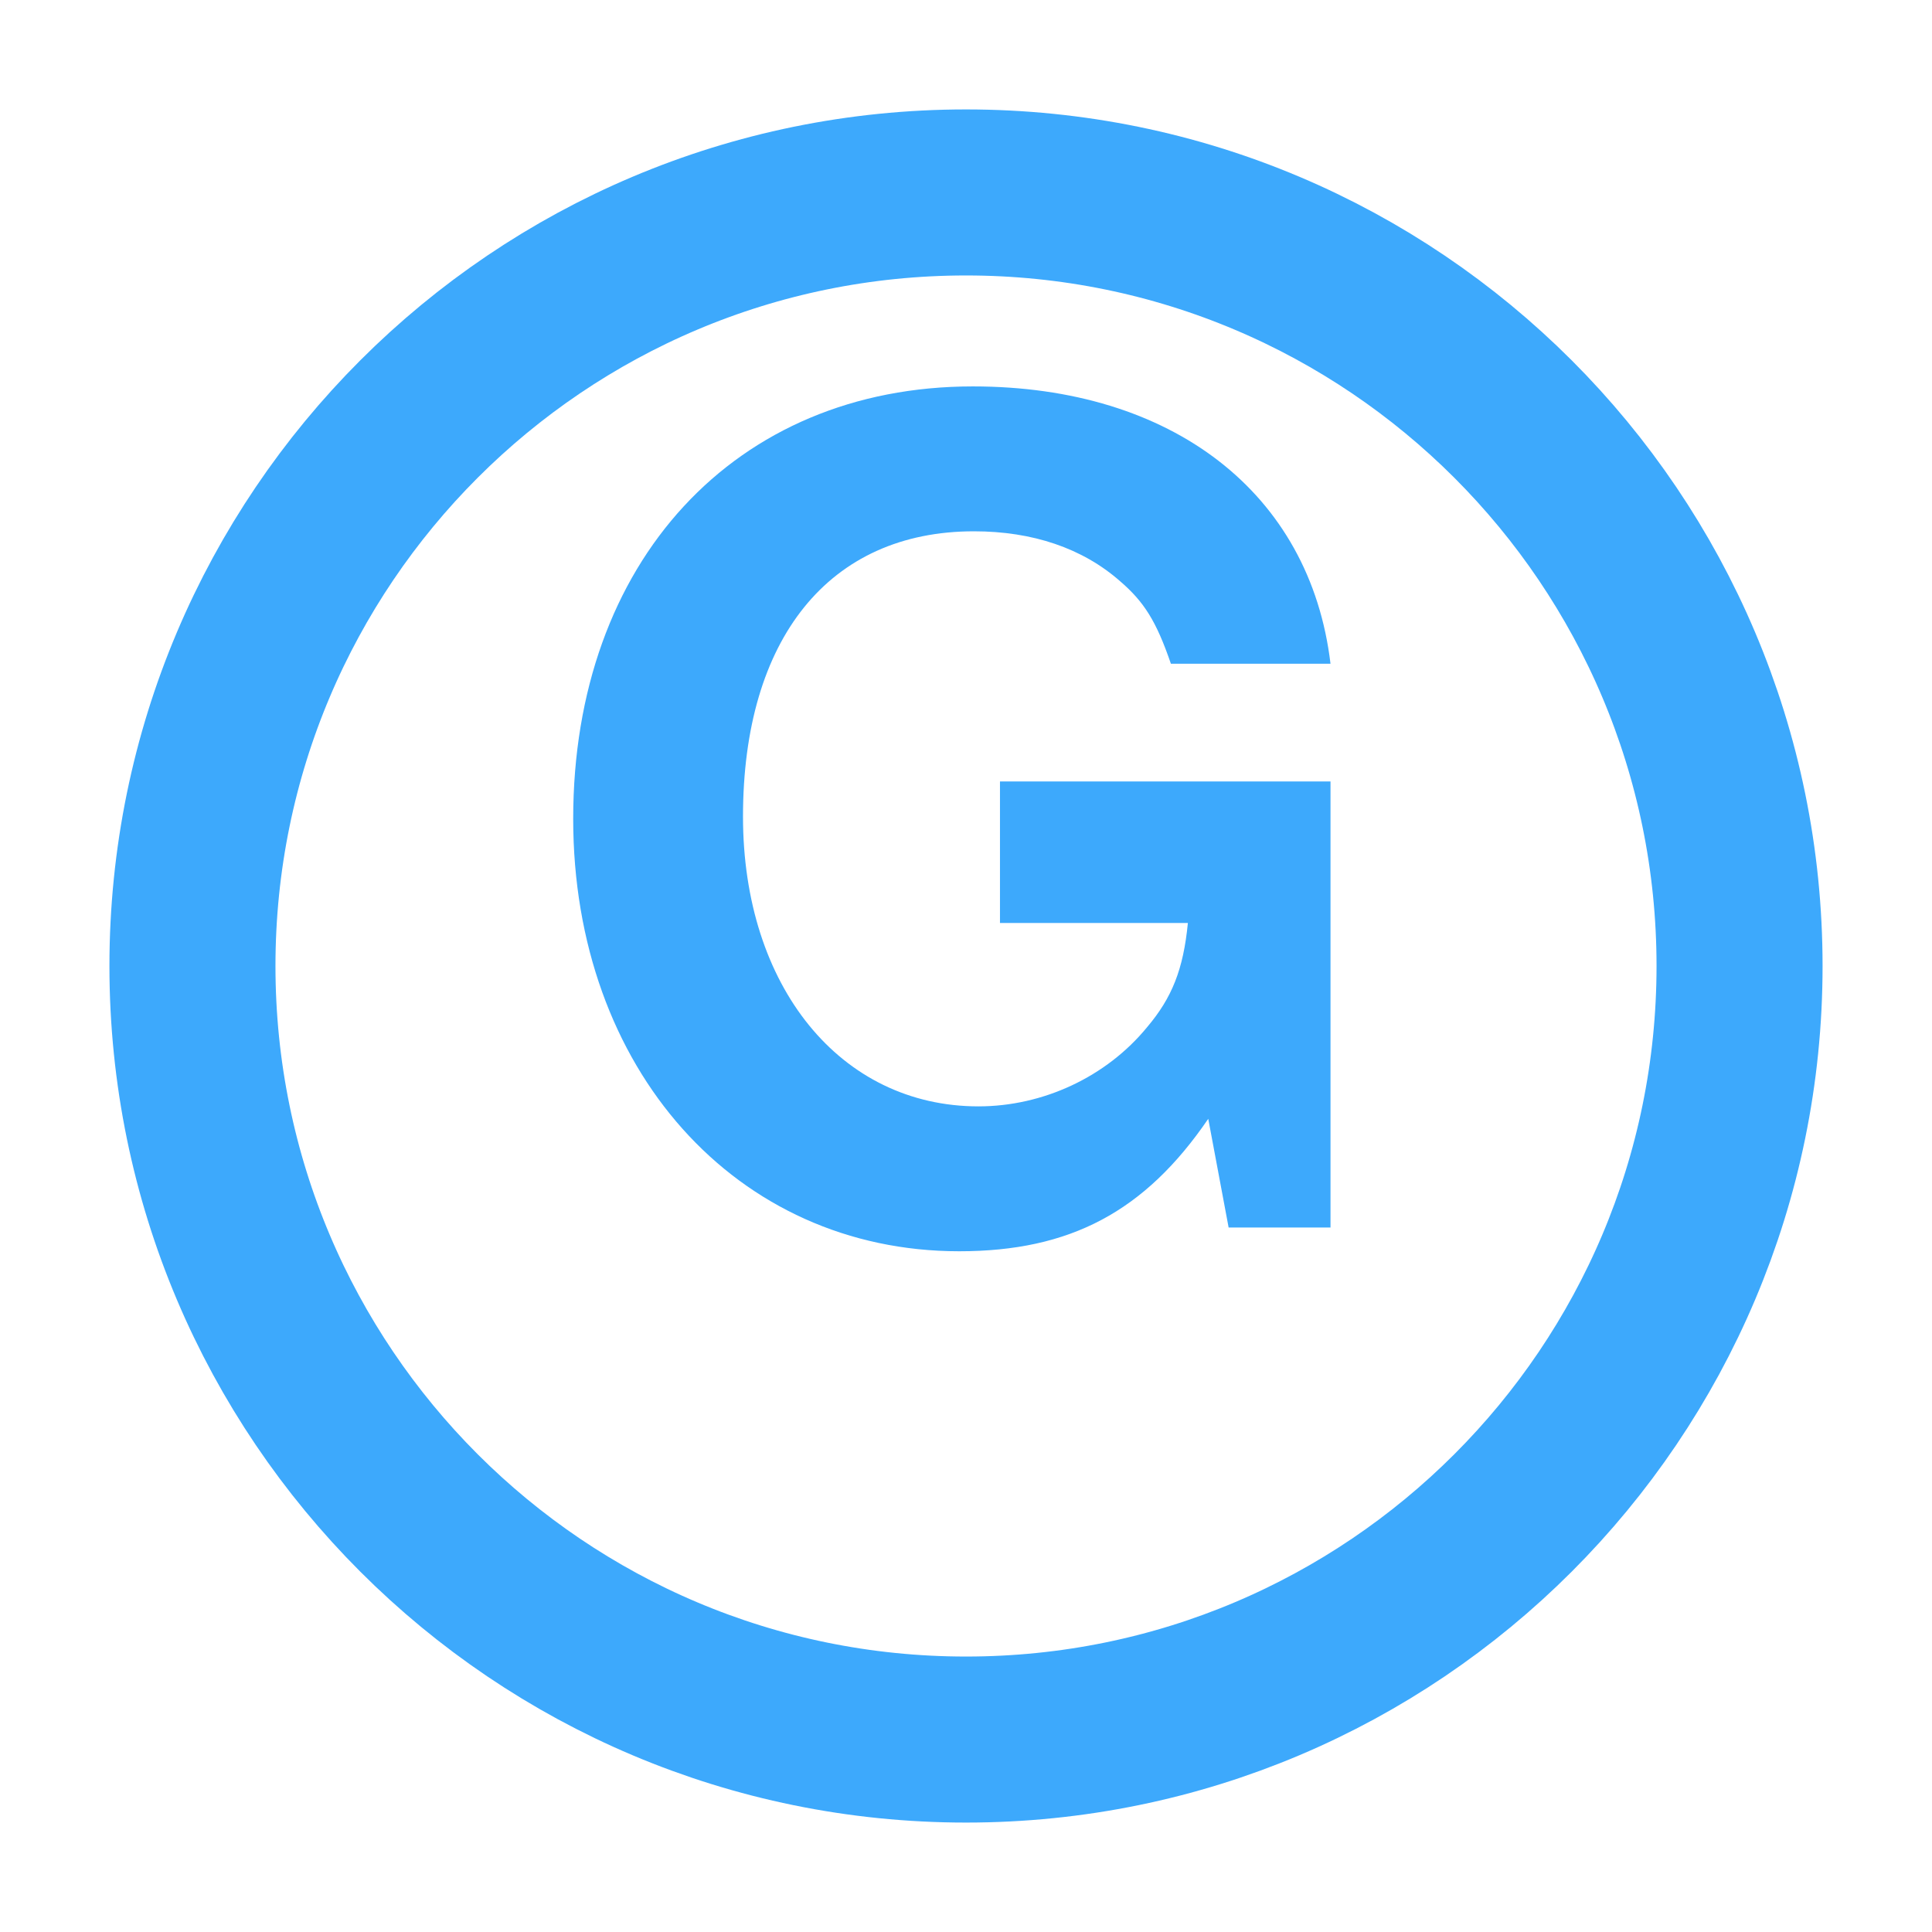
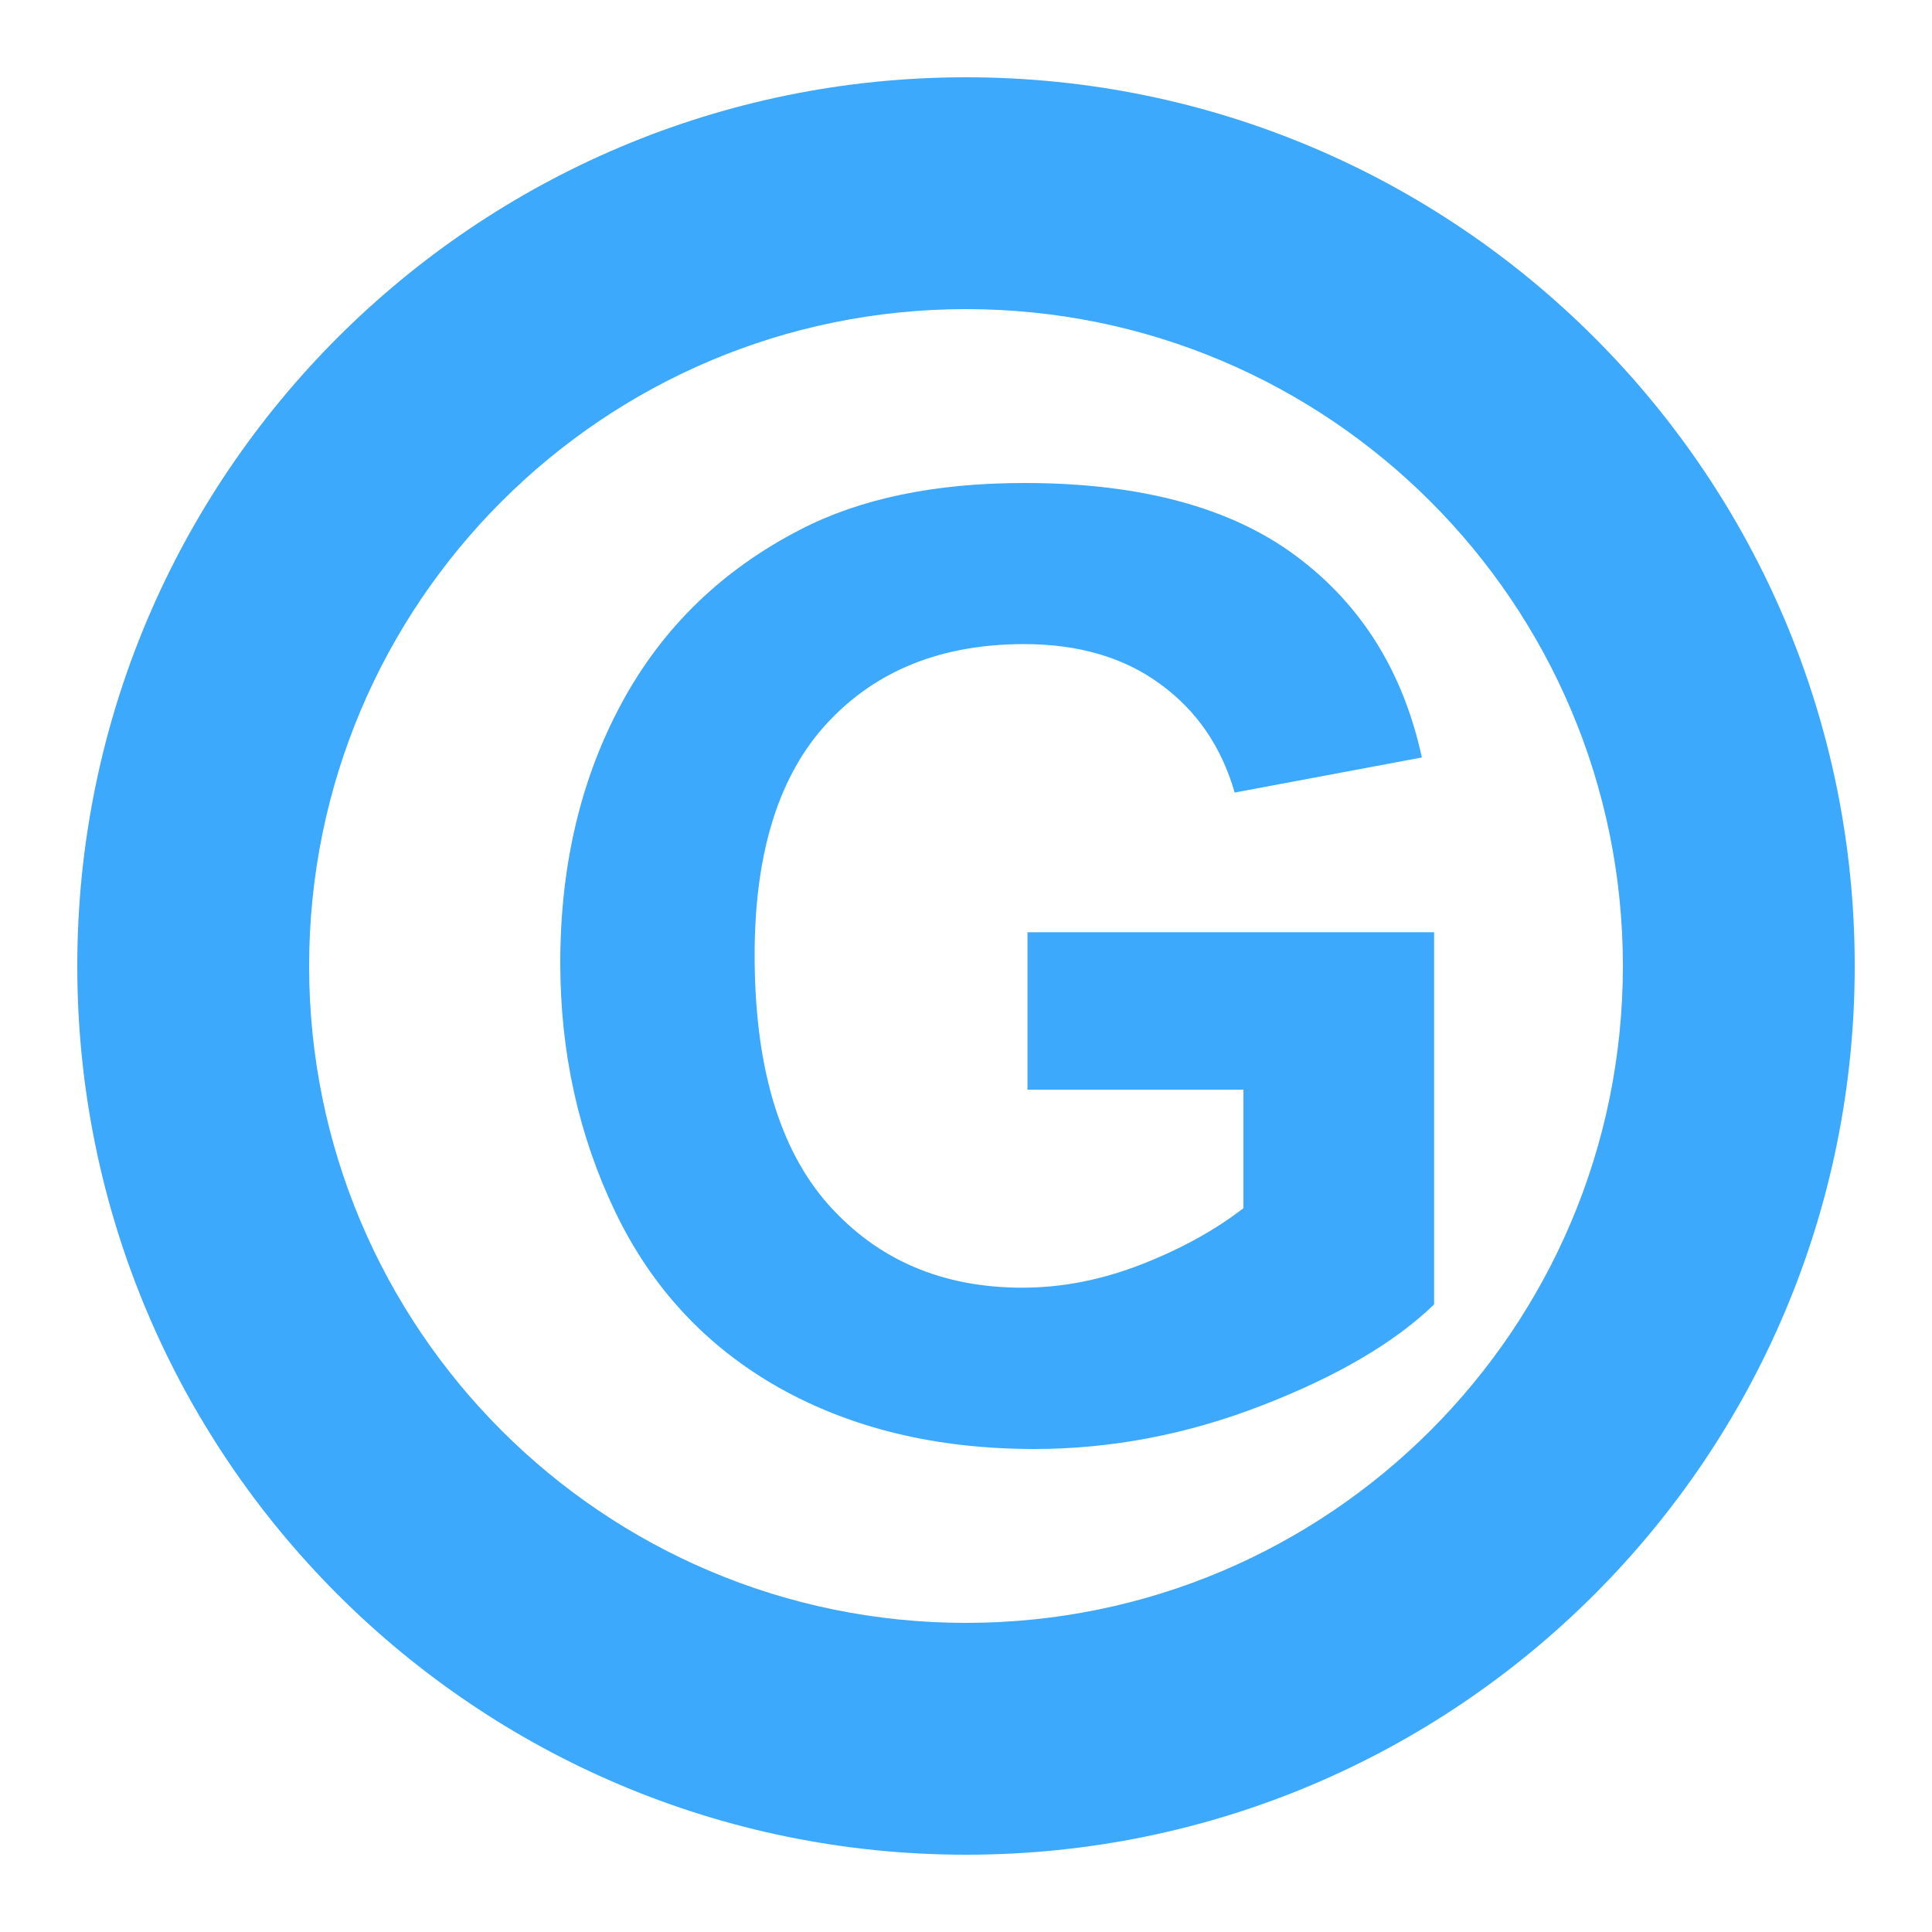
- <svg xmlns="http://www.w3.org/2000/svg" width="1024" height="1024" viewBox="0 0 1024 1024">
-   <circle cx="512" cy="512" r="410" fill="none" stroke="#3DA9FC" stroke-width="88" />
-   <text x="512" y="512" font-family="Helvetica, Arial, sans-serif" font-weight="700" font-size="600" fill="#3DA9FC" text-anchor="middle" dominant-baseline="central">G</text>
+ <svg xmlns="http://www.w3.org/2000/svg" width="1024.0" height="1024.0" viewBox="0 0 1024.0 1024.0">
+   <path d="M 983.04 512.00 C 983.04 251.85 772.15 40.96 512.00 40.96 C 251.85 40.96 40.96 251.85 40.96 512.00 C 40.96 772.15 251.85 983.04 512.00 983.04 C 772.15 983.04 983.04 772.15 983.04 512.00 Z M 860.16 512.00 C 860.16 704.28 704.28 860.16 512.00 860.16 C 319.72 860.16 163.84 704.28 163.84 512.00 C 163.84 319.72 319.72 163.84 512.00 163.84 C 704.28 163.84 860.16 319.72 860.16 512.00 Z" fill="#3DA9FC" fill-rule="nonzero" />
+   <path d="M 544.59 577.55 L 544.59 494.11 L 760.11 494.11 L 760.11 691.37 C 739.14 711.62 708.77 729.45 668.99 744.87 C 629.29 760.29 589.05 768.00 548.26 768.00 C 496.53 768.00 451.38 757.16 412.83 735.47 C 374.35 713.71 345.42 682.61 326.04 642.19 C 306.66 601.76 296.96 557.81 296.96 510.32 C 296.96 458.73 307.77 412.90 329.39 372.84 C 351.01 332.78 382.64 302.04 424.29 280.64 C 456.07 264.21 495.59 256.00 542.86 256.00 C 604.32 256.00 652.35 268.90 686.94 294.69 C 721.52 320.42 743.75 356.01 753.62 401.48 L 654.40 420.07 C 647.41 395.79 634.26 376.62 614.95 362.57 C 595.71 348.45 571.68 341.39 542.86 341.39 C 499.19 341.39 464.46 355.26 438.66 383.00 C 412.87 410.67 399.97 451.74 399.97 506.22 C 399.97 565.02 413.01 609.11 439.10 638.51 C 465.25 667.84 499.52 682.50 541.89 682.50 C 562.85 682.50 583.86 678.40 604.90 670.18 C 625.94 661.97 643.99 652.02 659.05 640.35 L 659.05 577.55 L 544.59 577.55 Z" fill="#3DA9FC" />
</svg>
